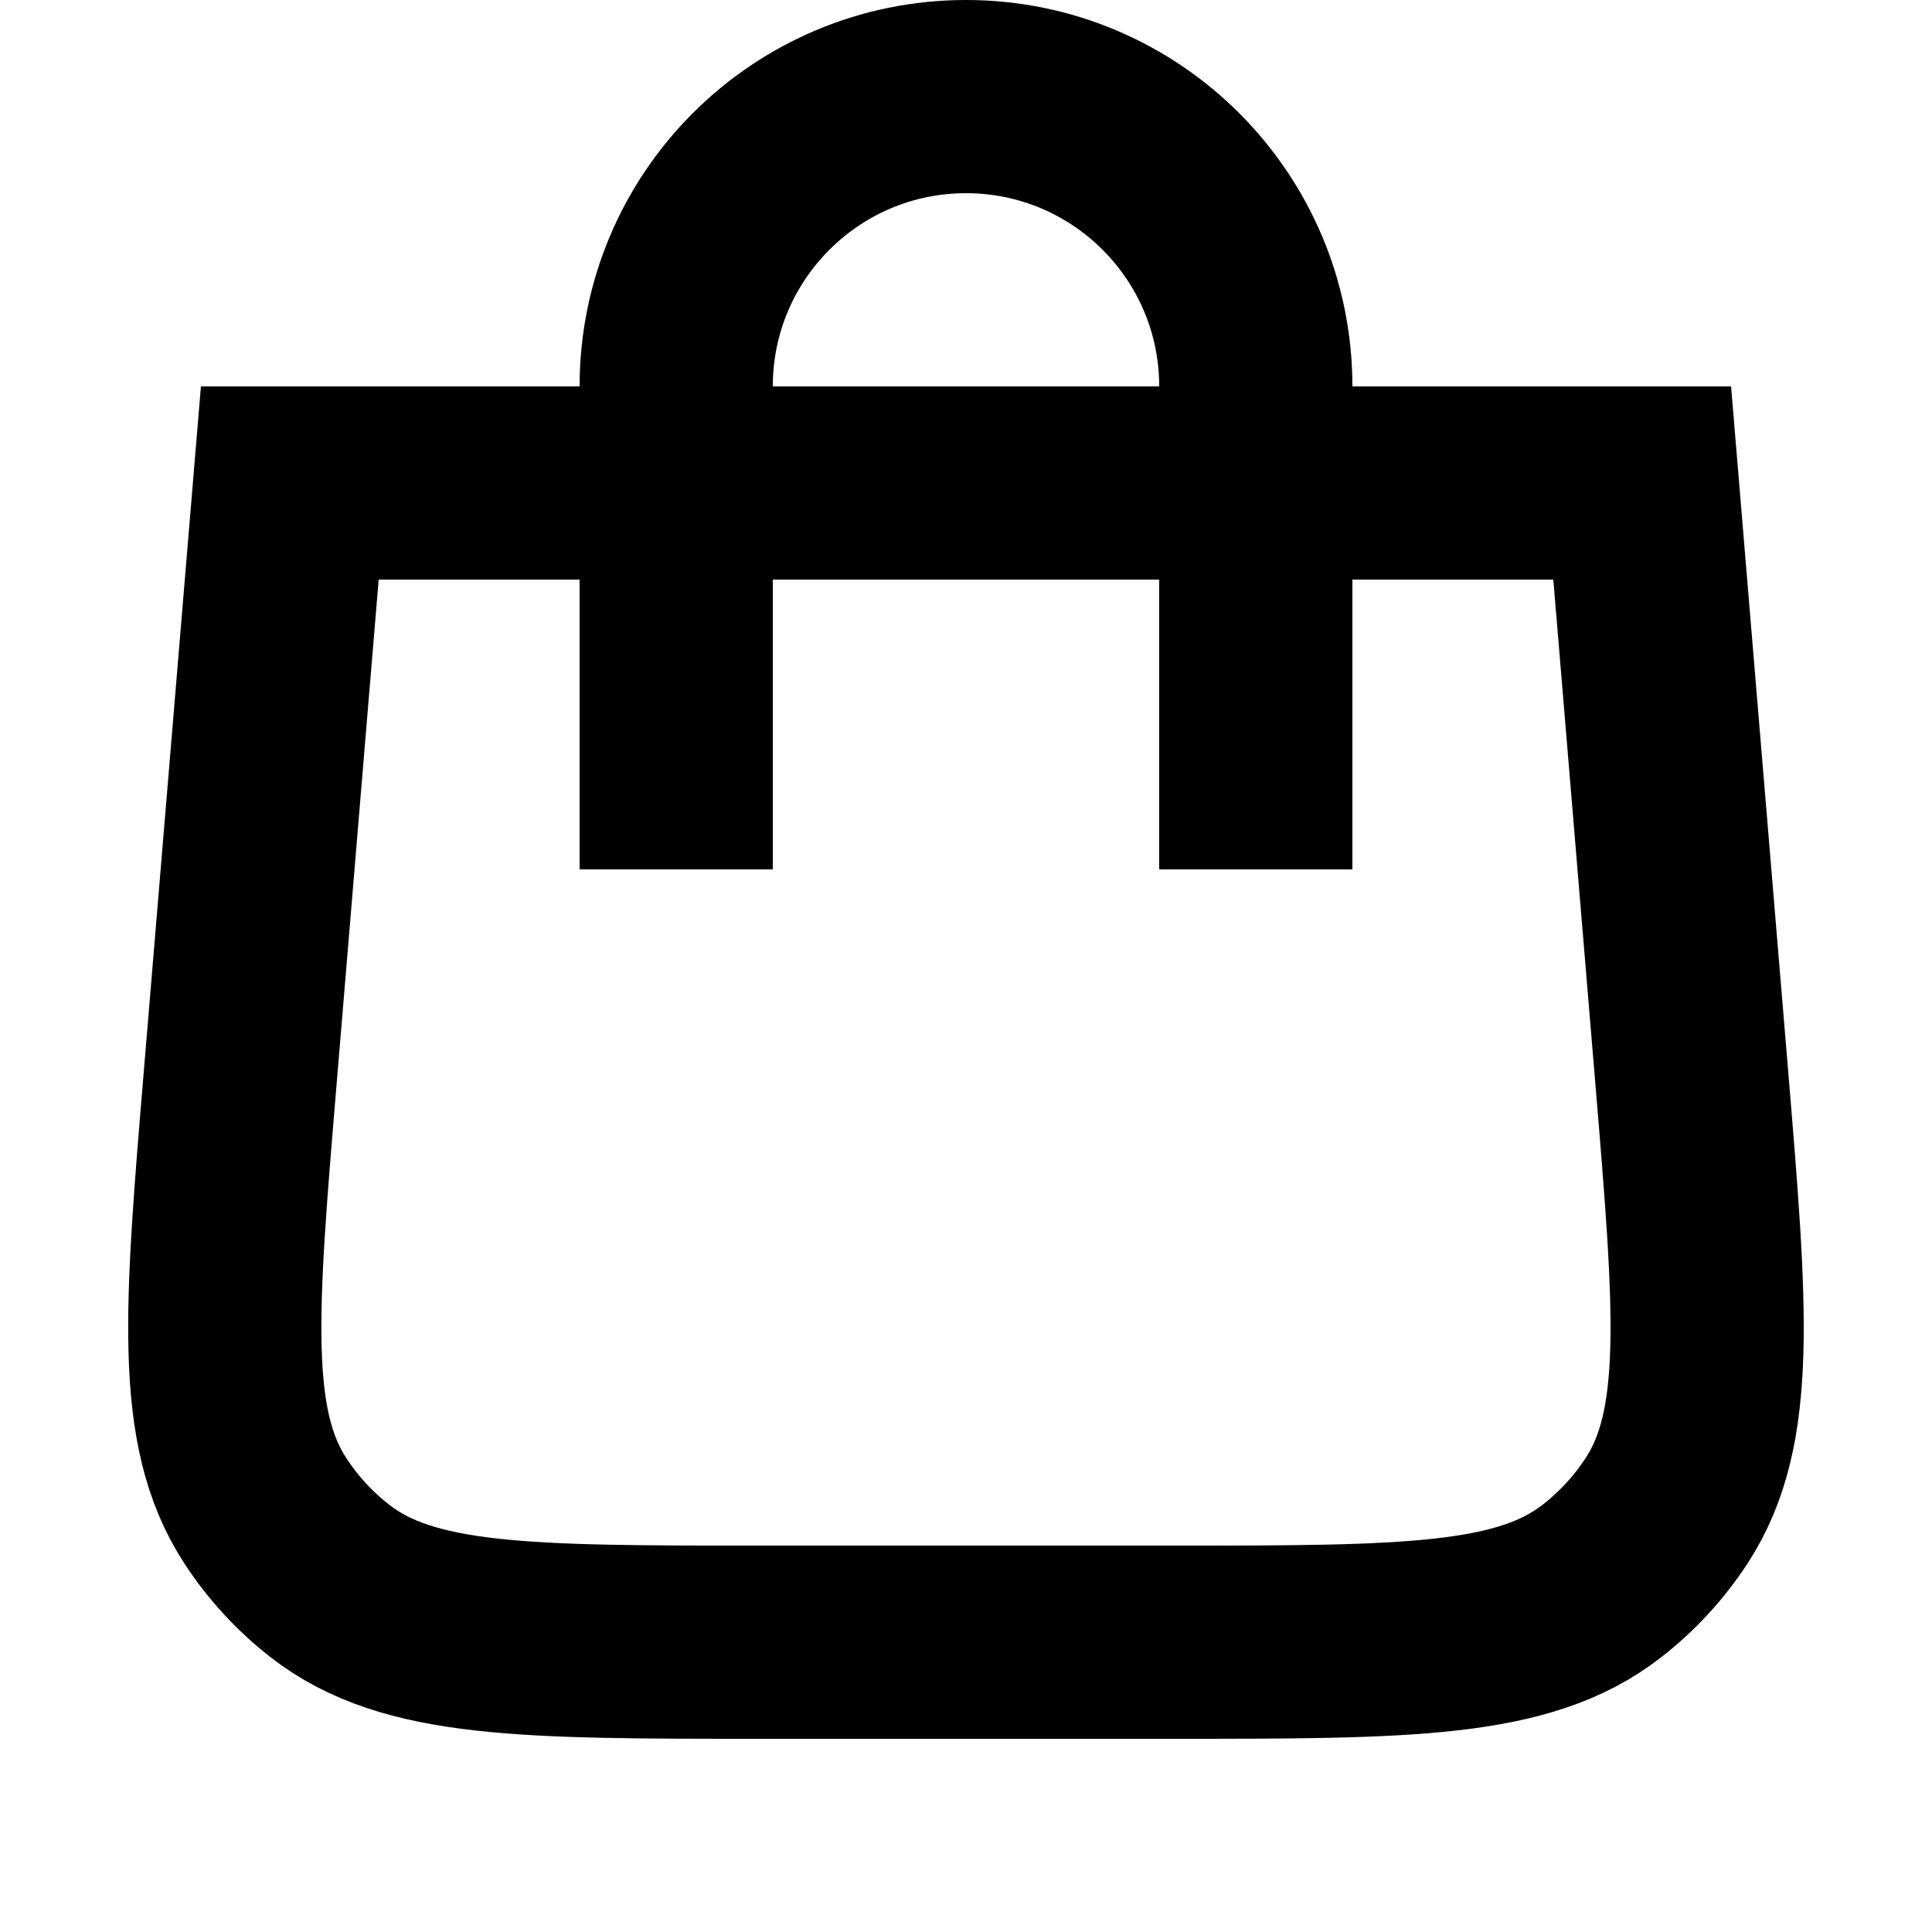
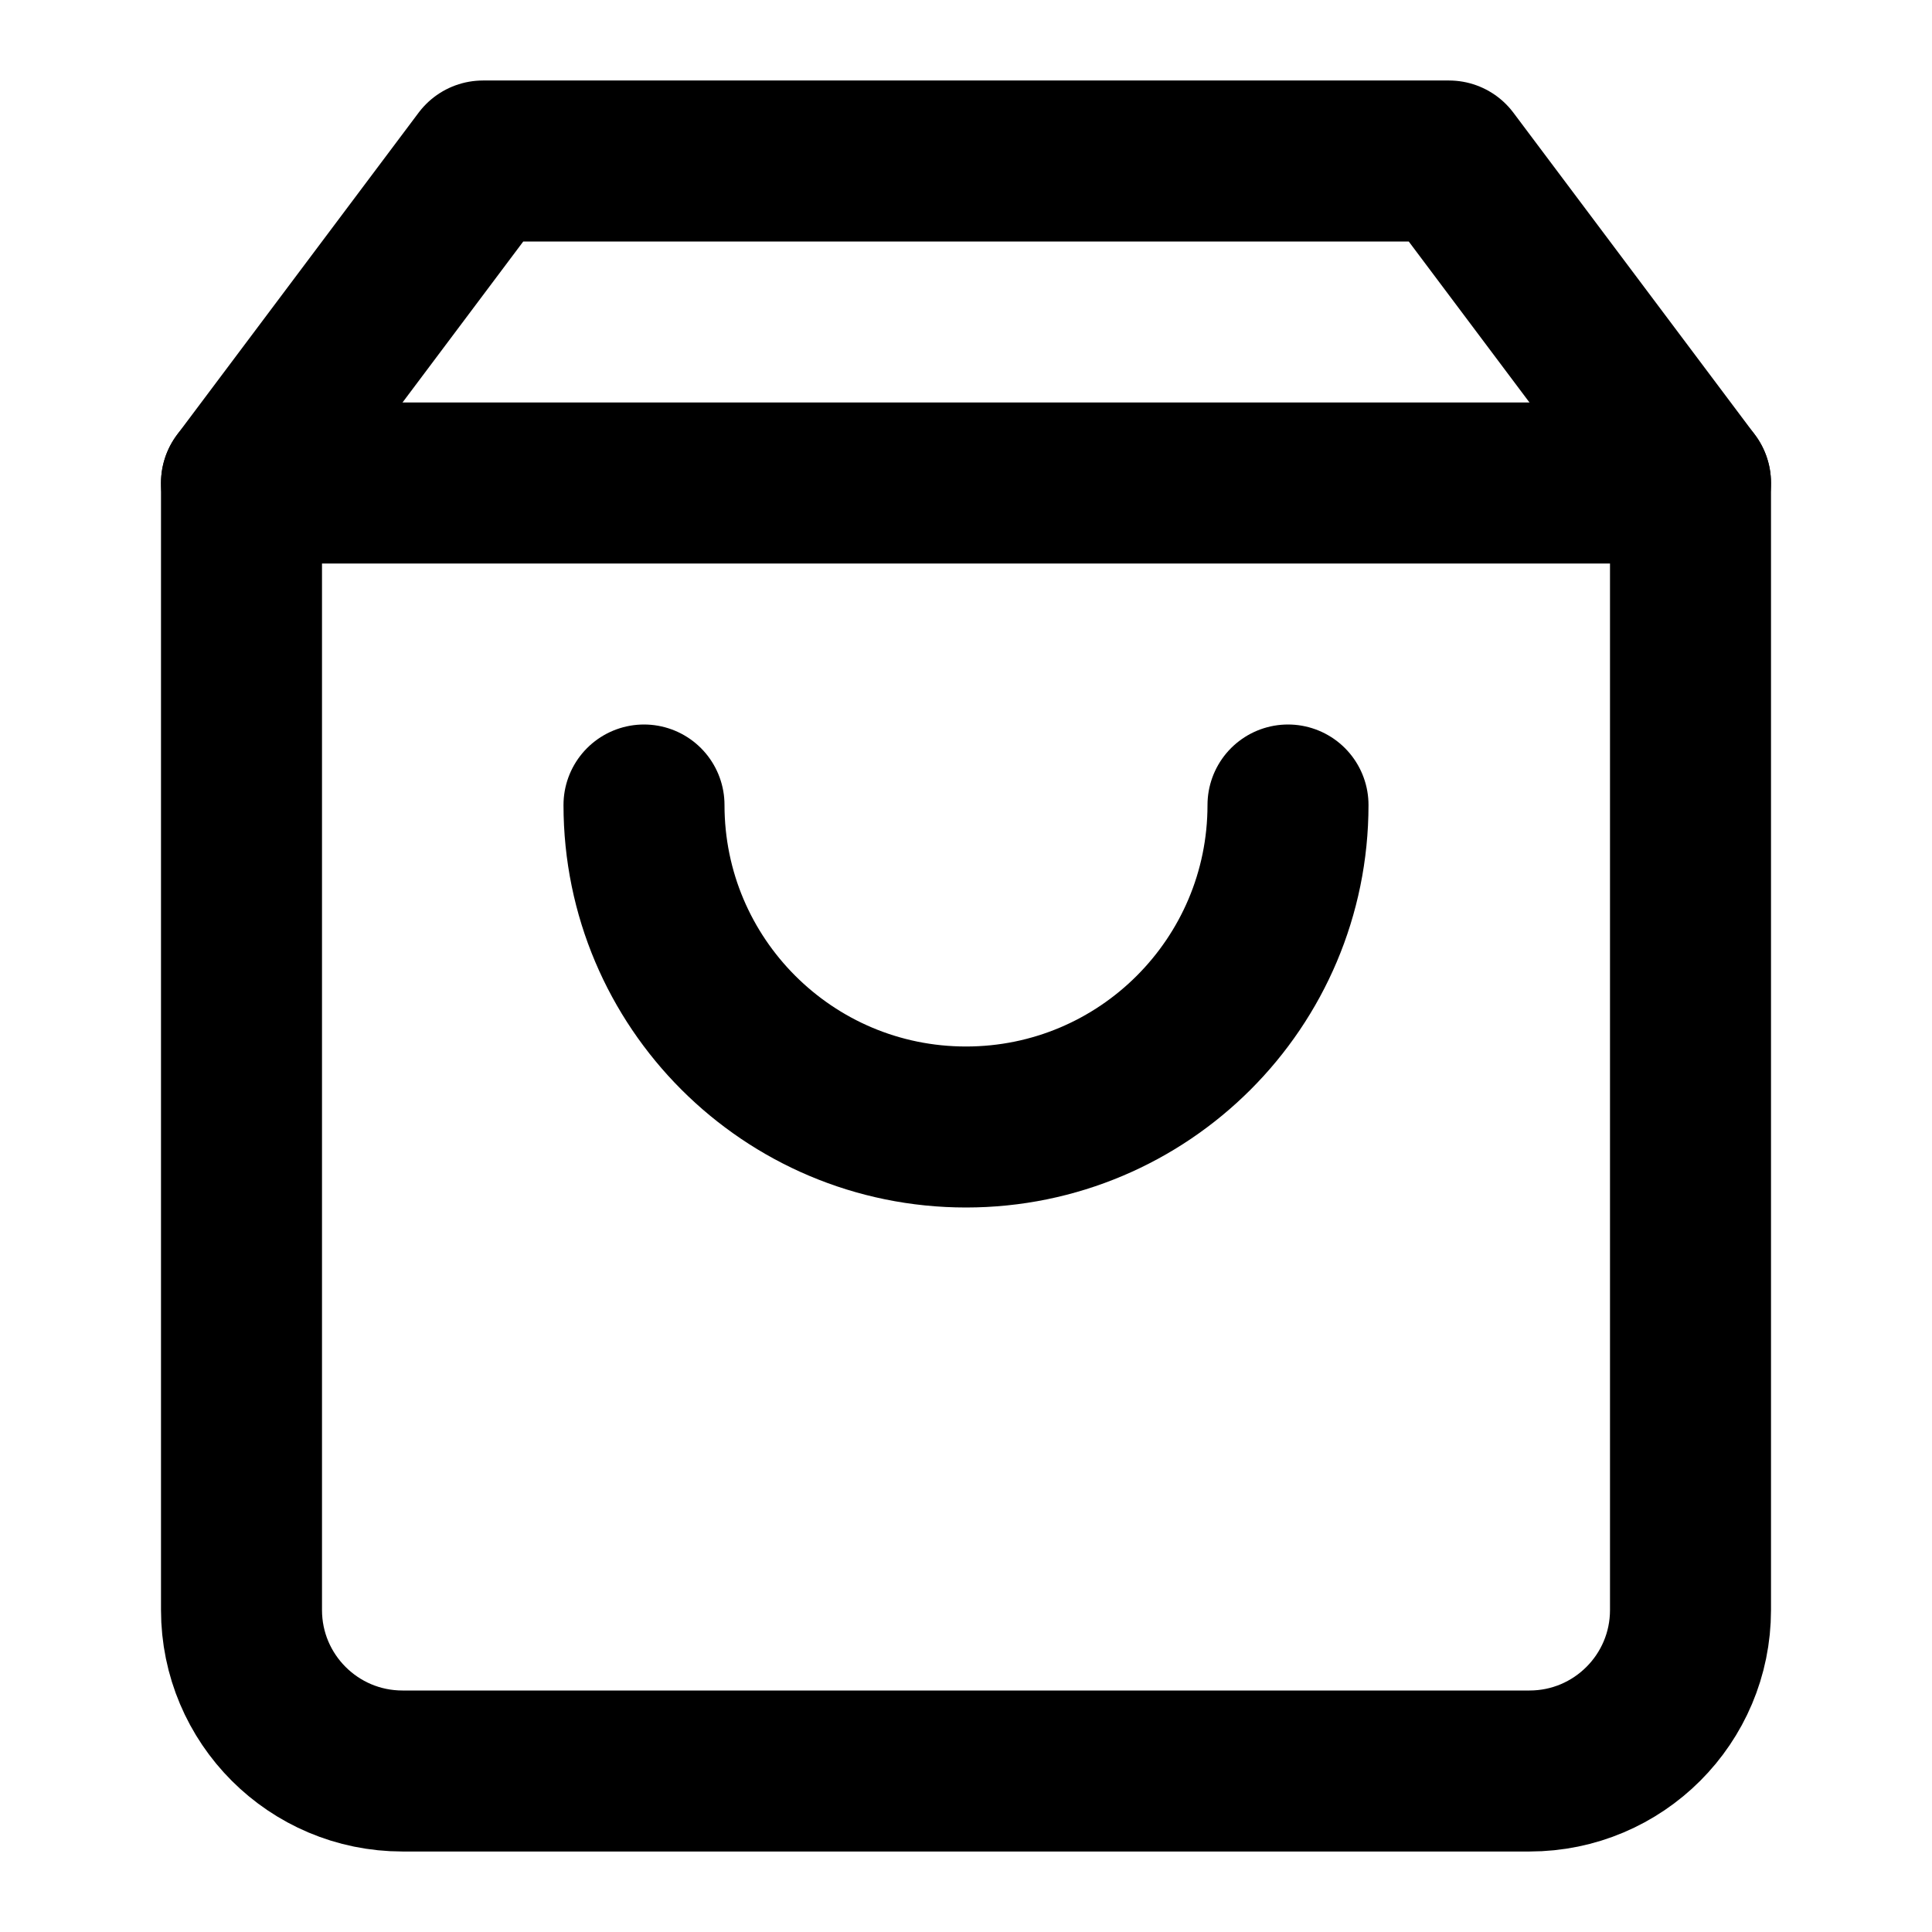
- <svg xmlns="http://www.w3.org/2000/svg" viewBox="0 0 20 20" fill="none">
-   <path stroke="currentColor" stroke-width="2" d="M3 5h14l.513 6.152c.201 2.417.302 3.626-.261 4.488a3 3 0 0 1-.67.727c-.812.633-2.025.633-4.45.633H7.868c-2.426 0-3.639 0-4.452-.633a3 3 0 0 1-.669-.727c-.563-.863-.462-2.071-.26-4.488z" />
-   <path d="M7 9V4a3 3 0 1 1 6 0v5" stroke="currentColor" stroke-width="2" />
+ <svg xmlns="http://www.w3.org/2000/svg" viewBox="0 0 24 24" width="24" height="24" fill="none" stroke="currentColor" stroke-linecap="round" stroke-linejoin="round" stroke-width="2">
+   <path d="M6 2L3 6v14a2 2 0 0 0 2 2h14a2 2 0 0 0 2-2V6l-3-4z" />
+   <line x1="3" x2="21" y1="6" y2="6" />
+   <path d="M16 10a4 4 0 0 1-8 0" />
</svg>
